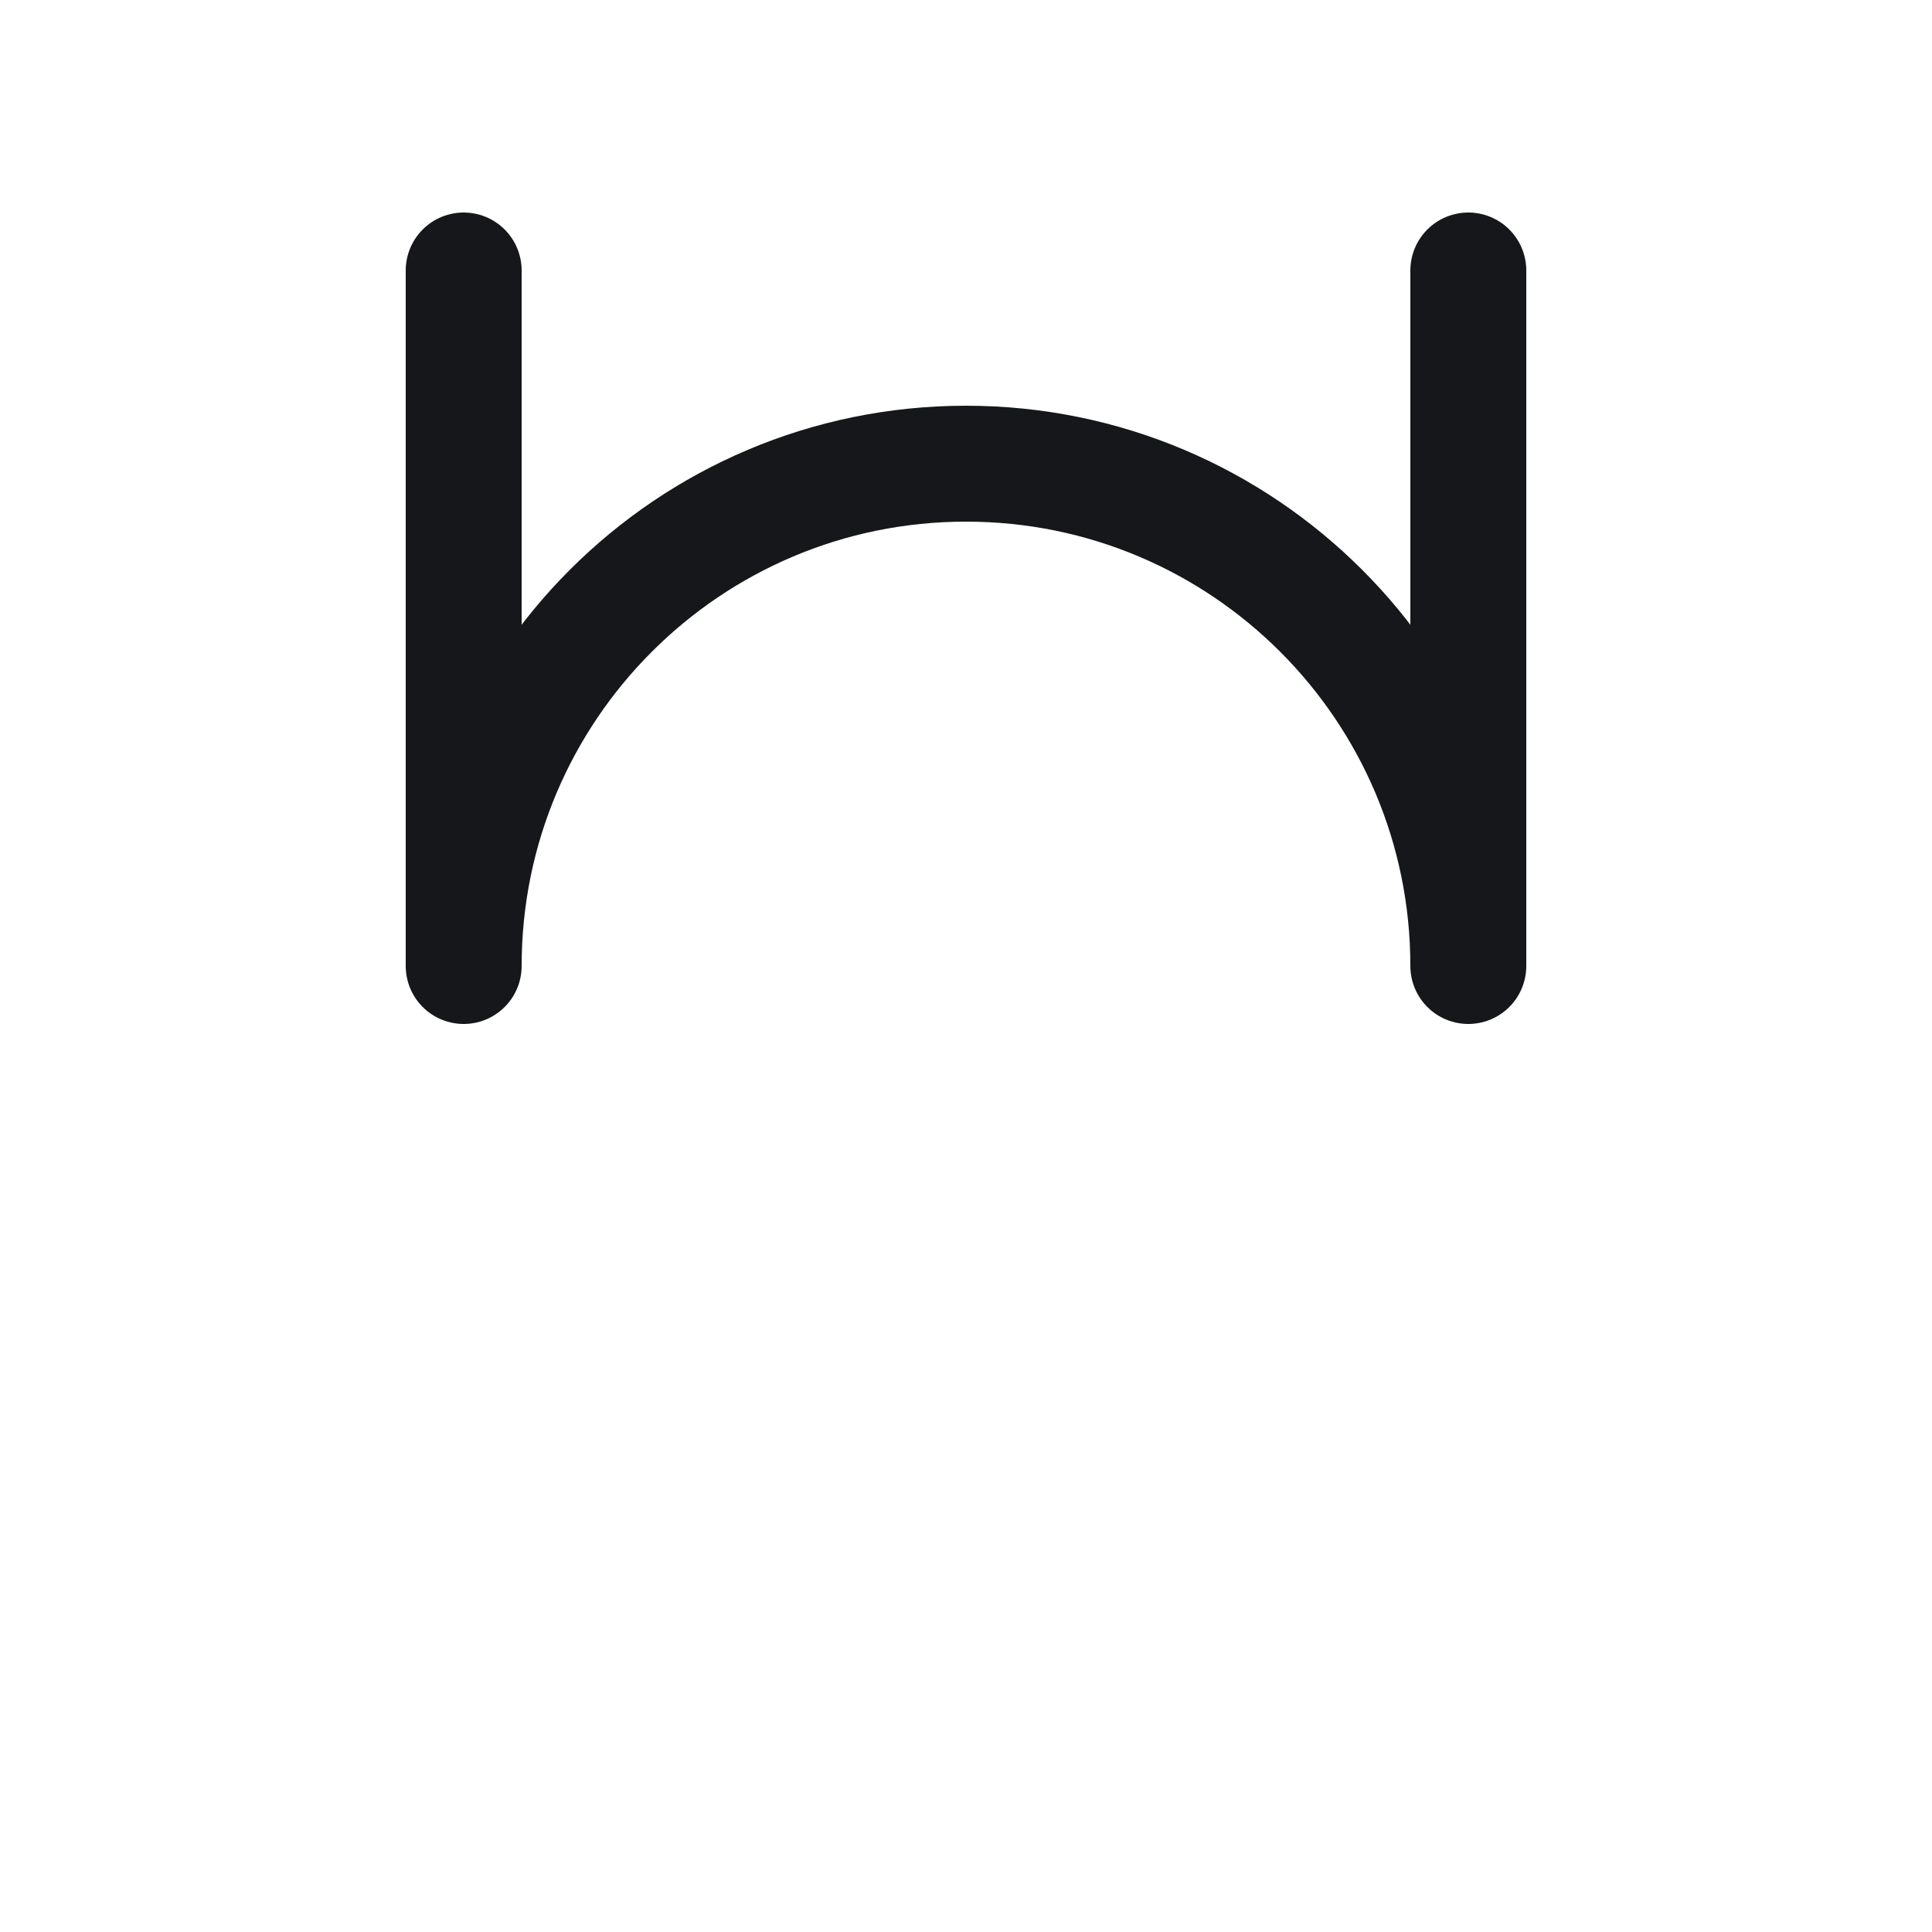
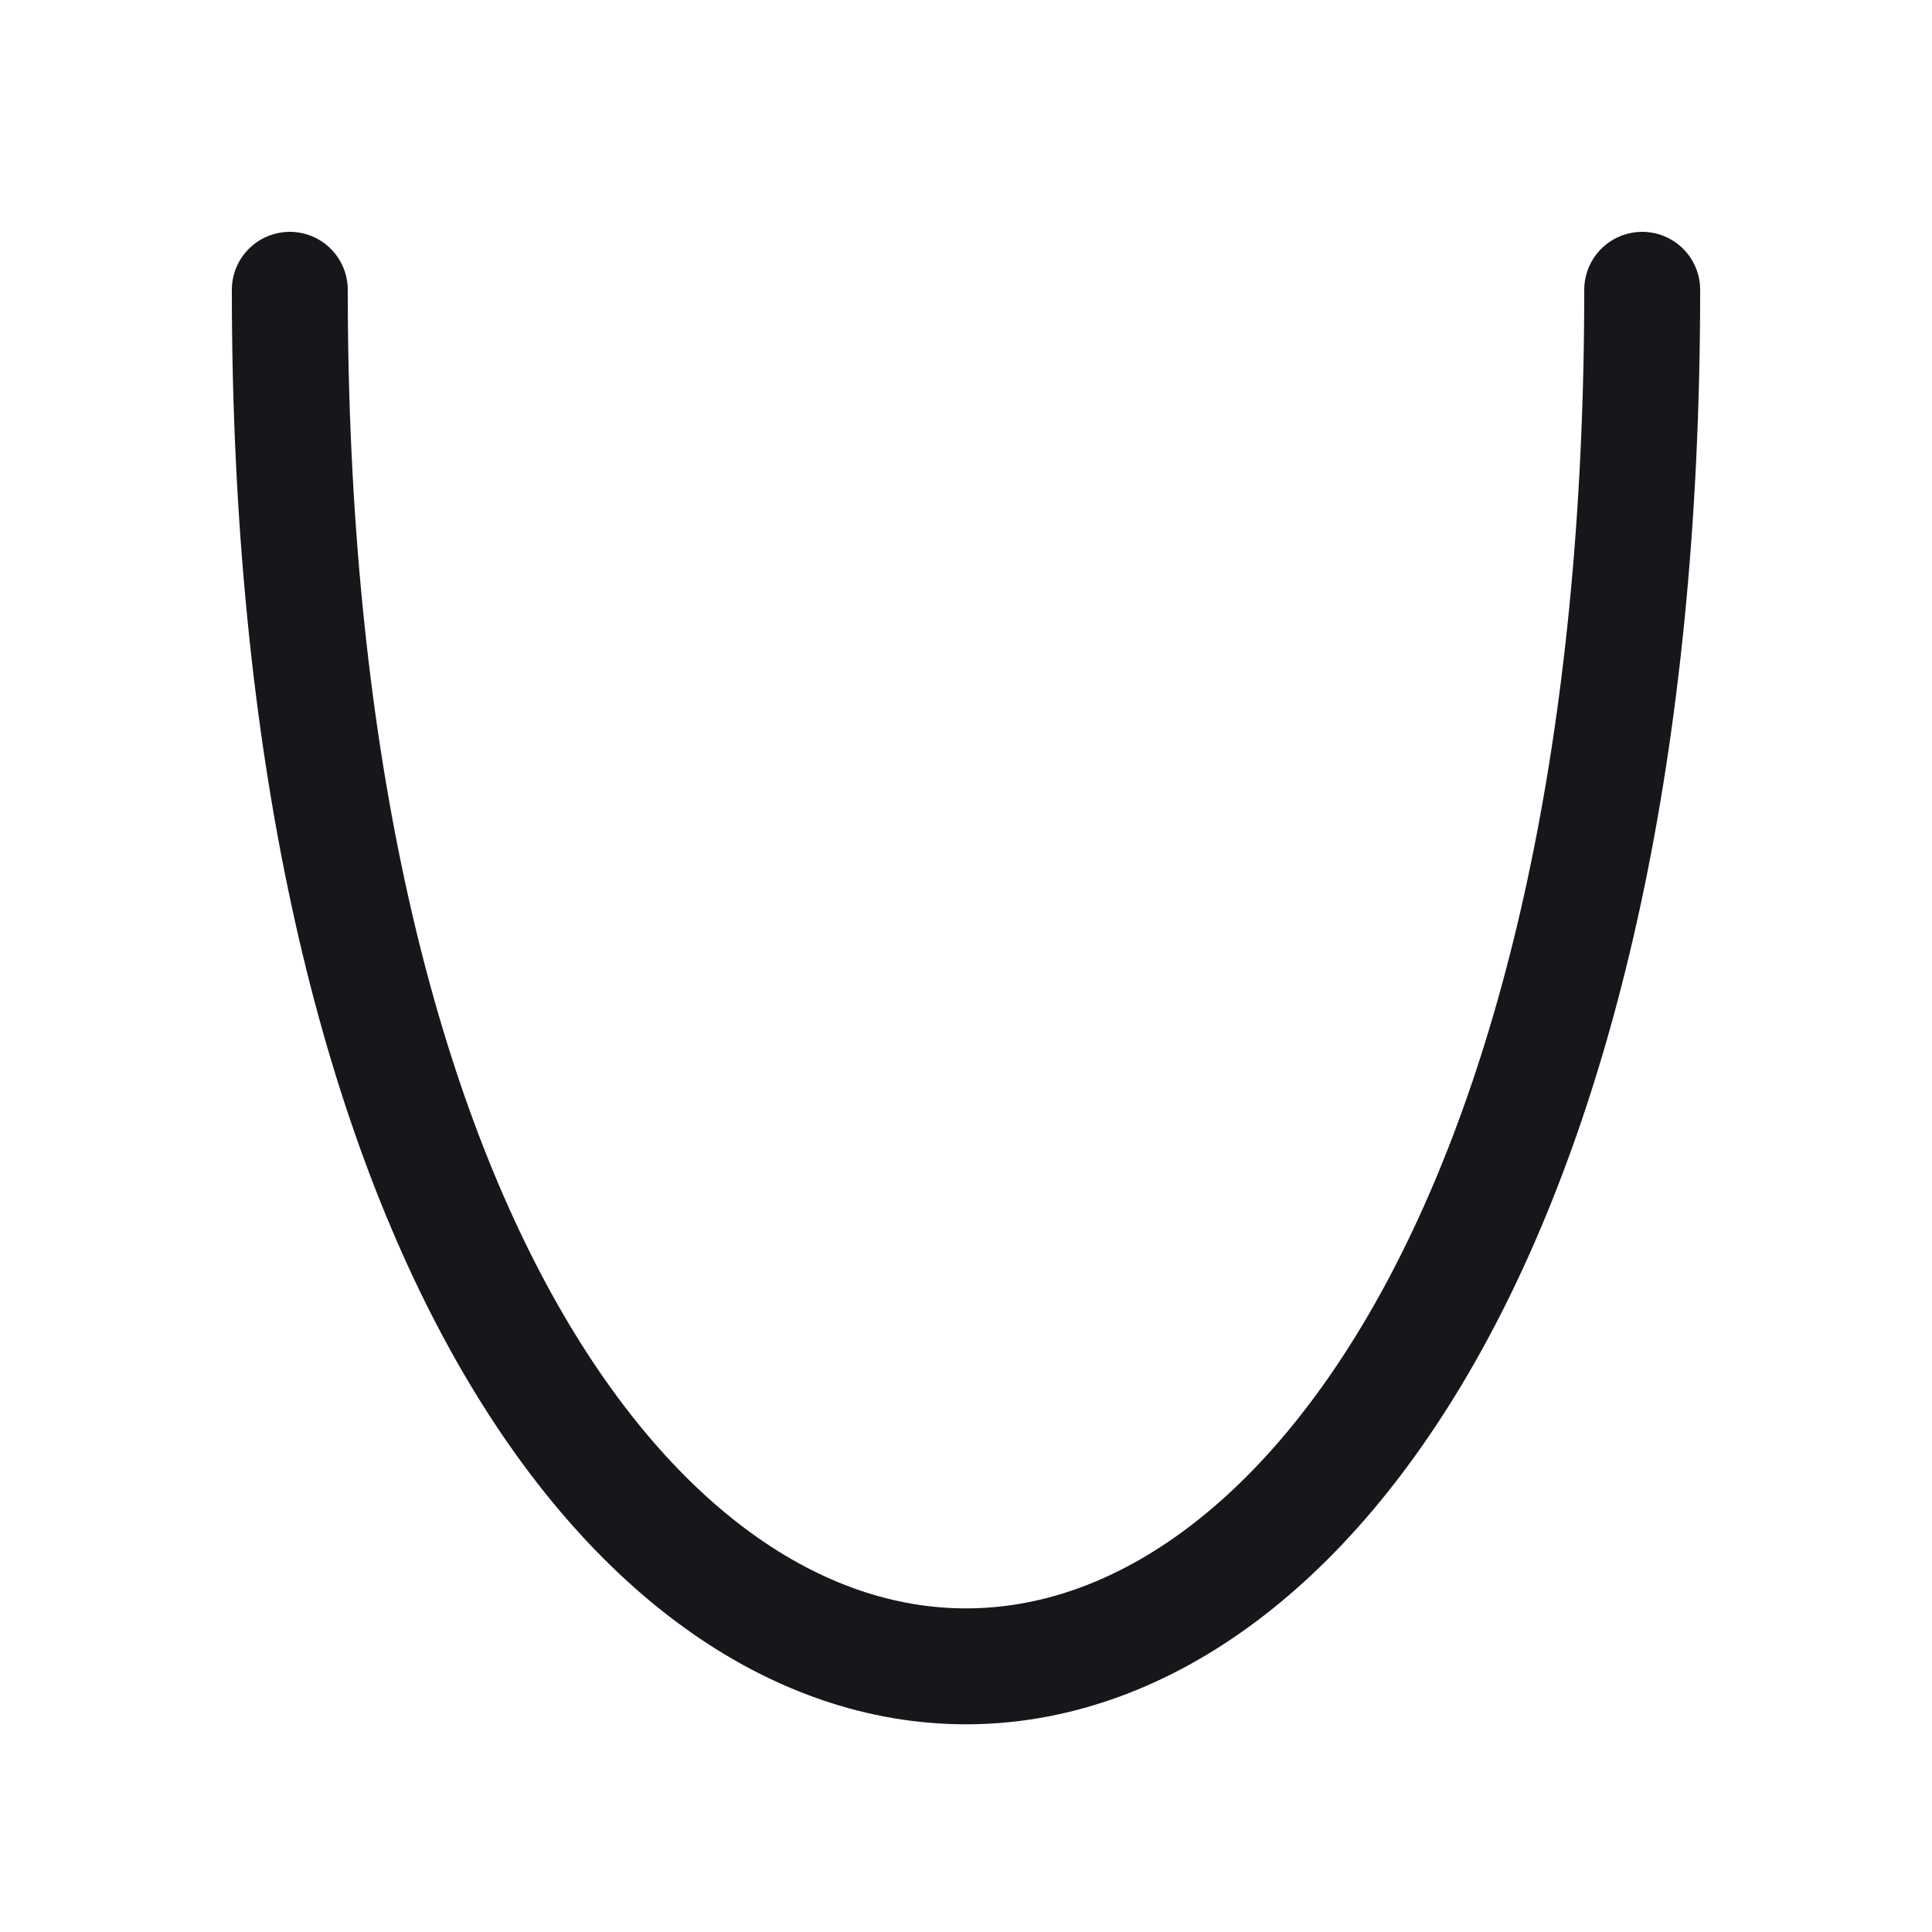
<svg xmlns="http://www.w3.org/2000/svg" viewBox="0 0 100 100">
  <style>path,line,circle,ellipse,polygon,polyline,rect{fill:none;stroke:#15171a;stroke-width:6;stroke-linecap:round;stroke-linejoin:round}.fill{fill:#15171a;stroke:none}</style>
-   <path d="M24,14 L24,50 A26,26 0 0 1 76,50 L76,14" />
+   <path d="M 85 15 C 85 110 15 110 15 15" />
</svg>
